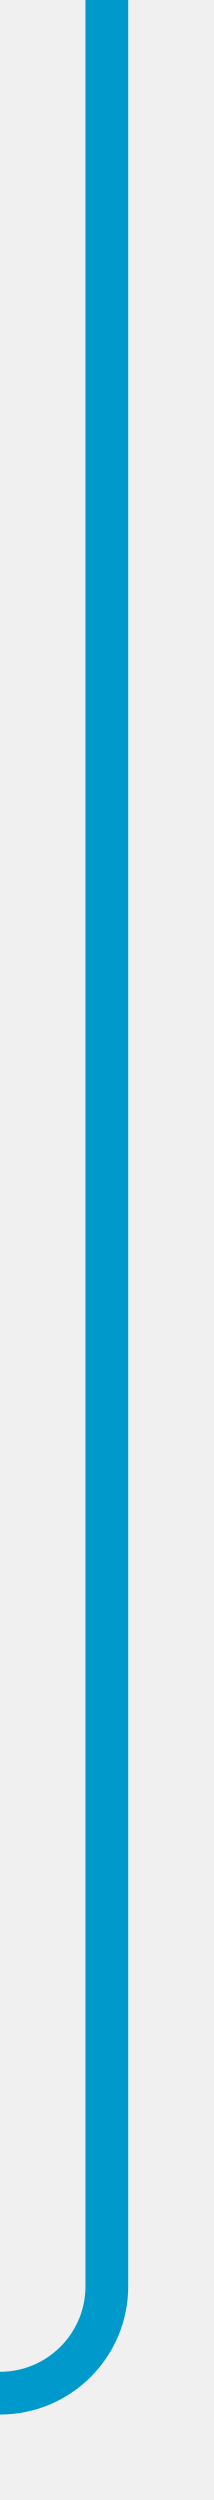
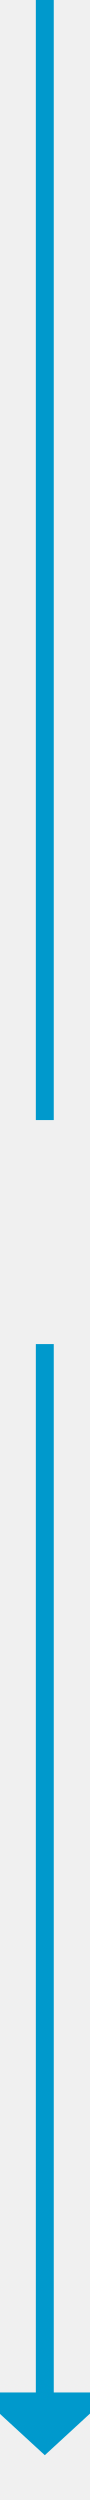
- <svg xmlns="http://www.w3.org/2000/svg" version="1.1" width="10px" height="117px" preserveAspectRatio="xMidYMin meet" viewBox="781 1813  8 117">
-   <path d="M 785 1813  L 785 1920  A 5 5 0 0 1 780 1925 L 651 1925  " stroke-width="2" stroke="#0099cc" fill="none" />
-   <path d="M 652 1917.4  L 645 1925  L 652 1932.6  L 652 1917.4  Z " fill-rule="nonzero" fill="#0099cc" stroke="none" />
+ <svg xmlns="http://www.w3.org/2000/svg" version="1.1" width="10px" height="279px" preserveAspectRatio="xMidYMin meet" viewBox="345 1267  8 279">
+   <defs>
+     <mask fill="white" id="clip4549">
+       <path d="M 313 1392  L 385 1392  L 385 1417  L 313 1417  Z M 313 1267  L 385 1267  L 385 1551  L 313 1551  Z " fill-rule="evenodd" />
+     </mask>
+   </defs>
+   <path d="M 349 1392  L 349 1267  M 349 1417  L 349 1535  " stroke-width="2" stroke="#0099cc" fill="none" />
+   <path d="M 341.4 1534  L 349 1541  L 356.6 1534  L 341.4 1534  Z " fill-rule="nonzero" fill="#0099cc" stroke="none" mask="url(#clip4549)" />
</svg>
